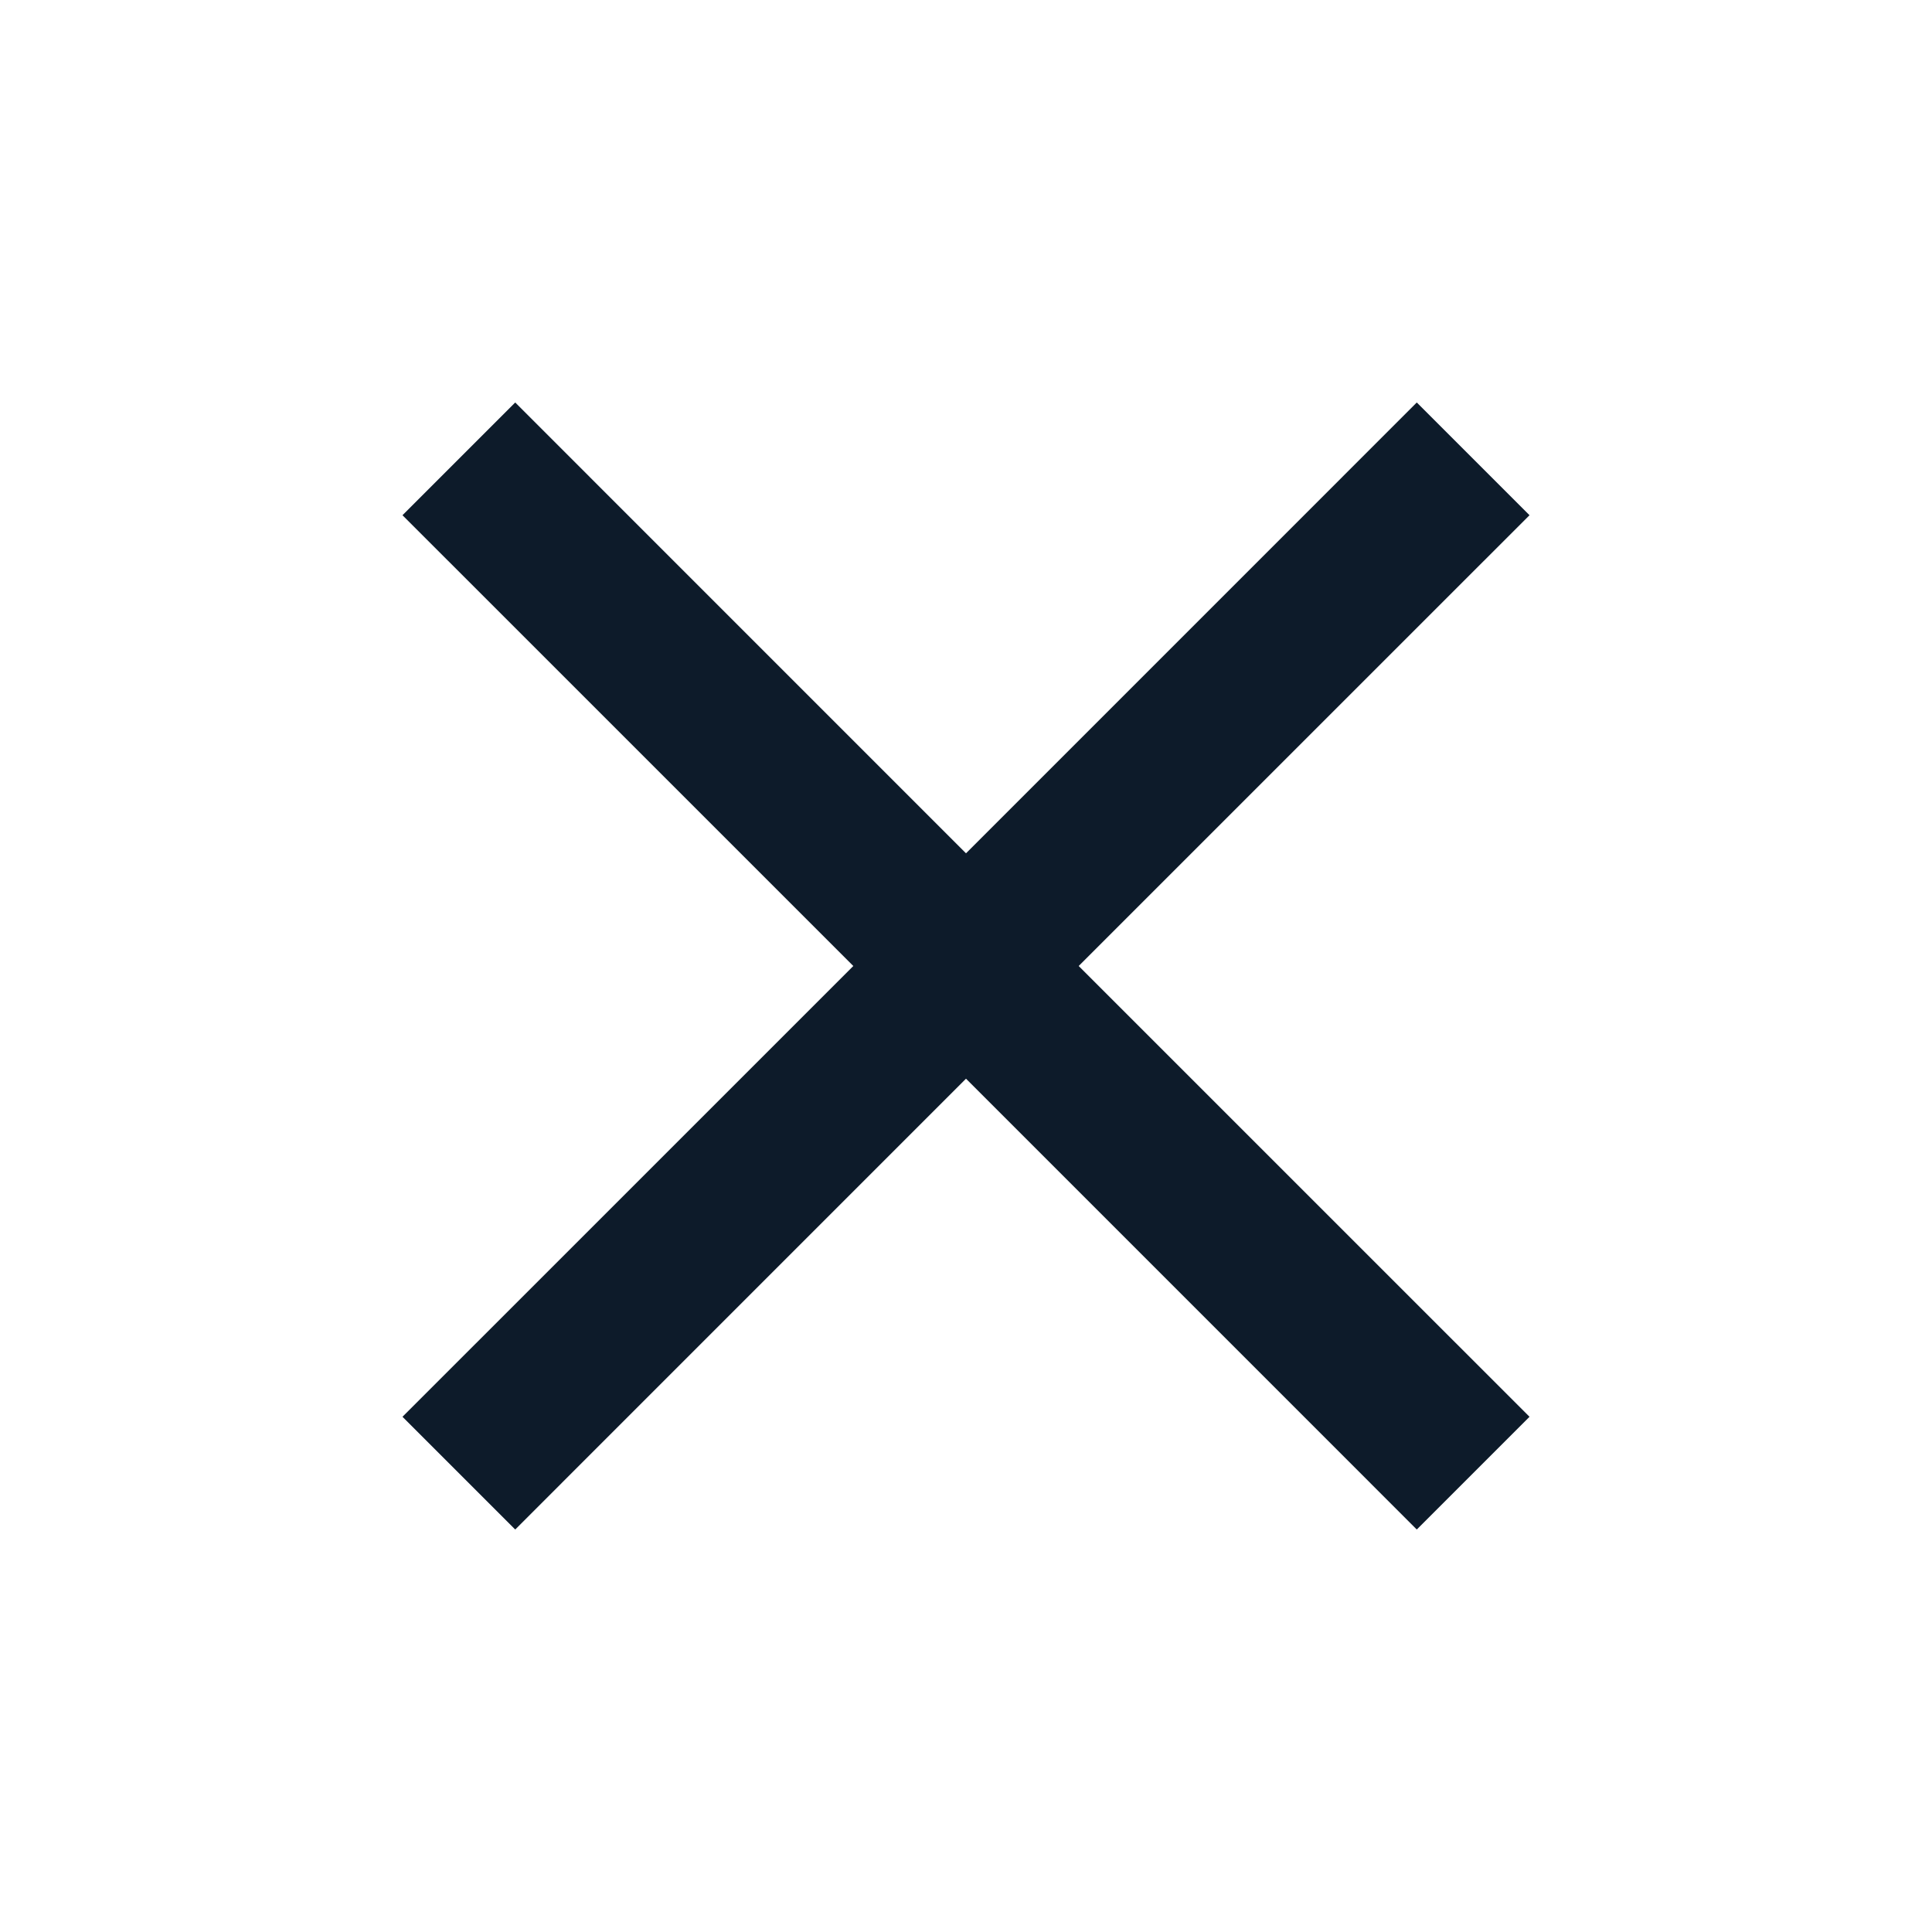
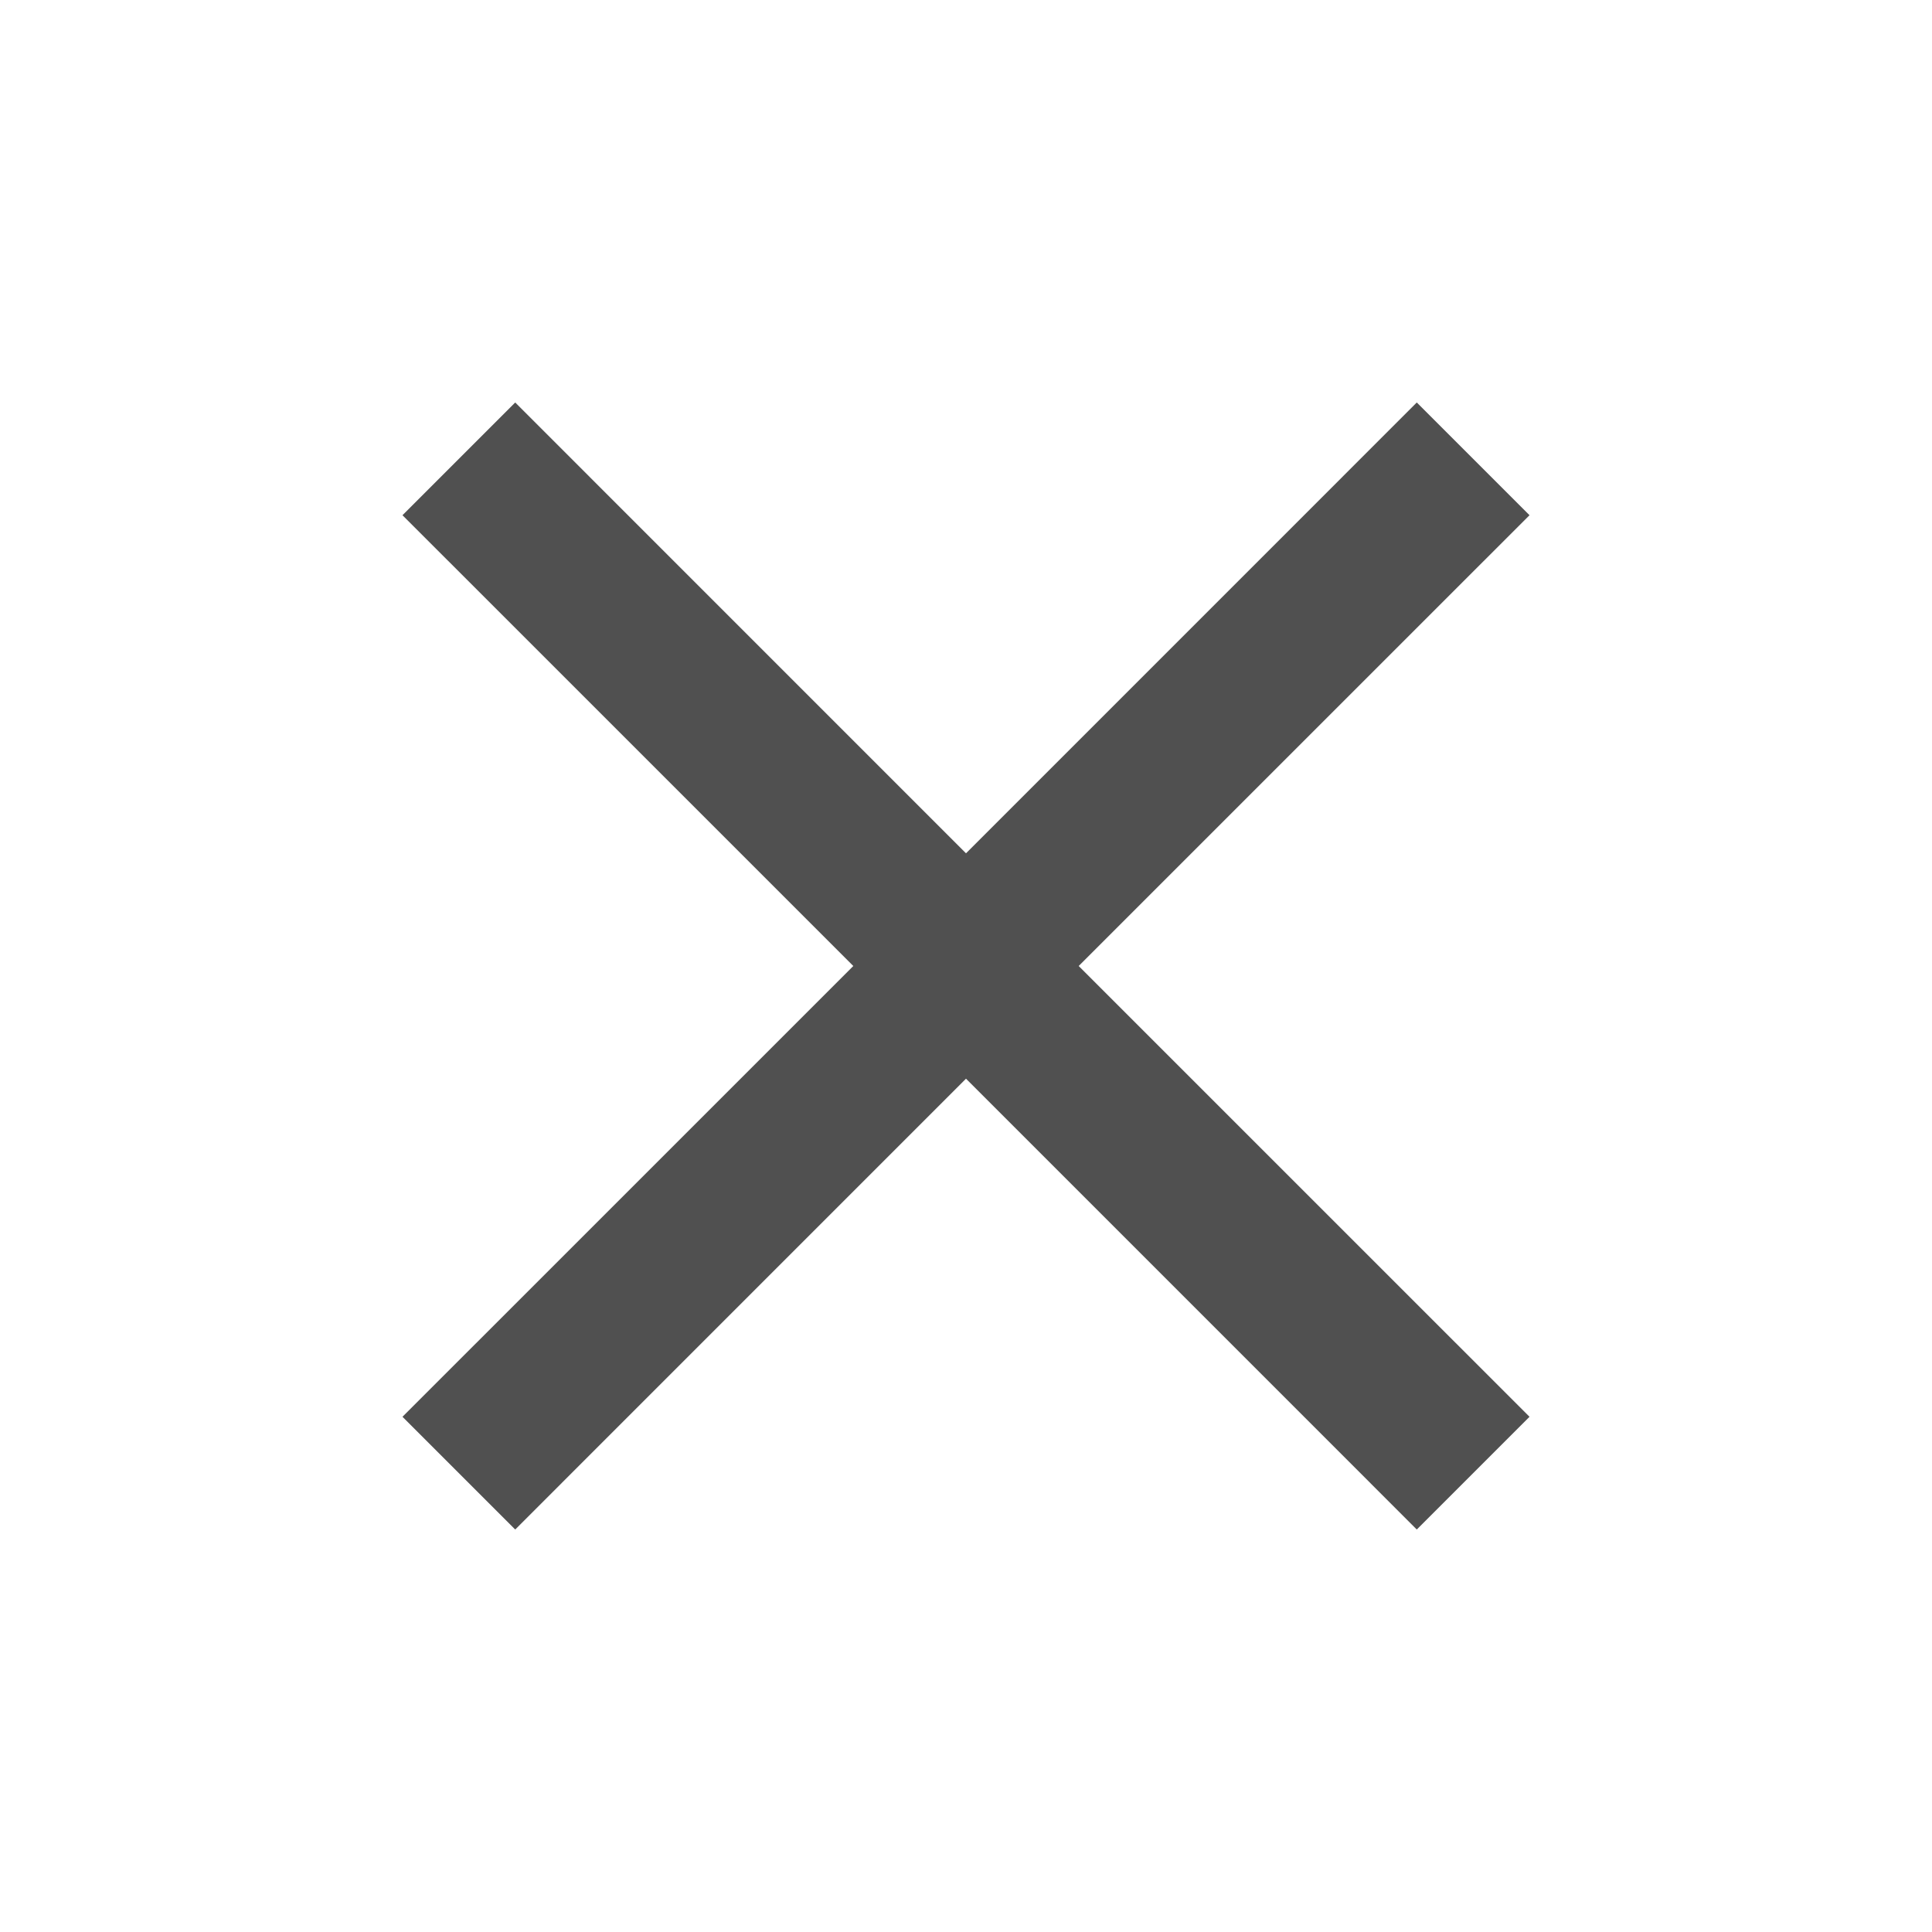
<svg xmlns="http://www.w3.org/2000/svg" width="40" height="40" viewBox="0 0 40 40" fill="none">
-   <path d="M10.667 31.667L8.333 29.333L17.667 20L8.333 10.667L10.667 8.333L20 17.667L29.333 8.333L31.667 10.667L22.333 20L31.667 29.333L29.333 31.667L20 22.333L10.667 31.667Z" fill="#0D1B2A" />
+   <path d="M10.667 31.667L8.333 29.333L17.667 20L8.333 10.667L10.667 8.333L20 17.667L29.333 8.333L31.667 10.667L22.333 20L31.667 29.333L29.333 31.667L20 22.333L10.667 31.667Z" fill="#505050" />
</svg>
